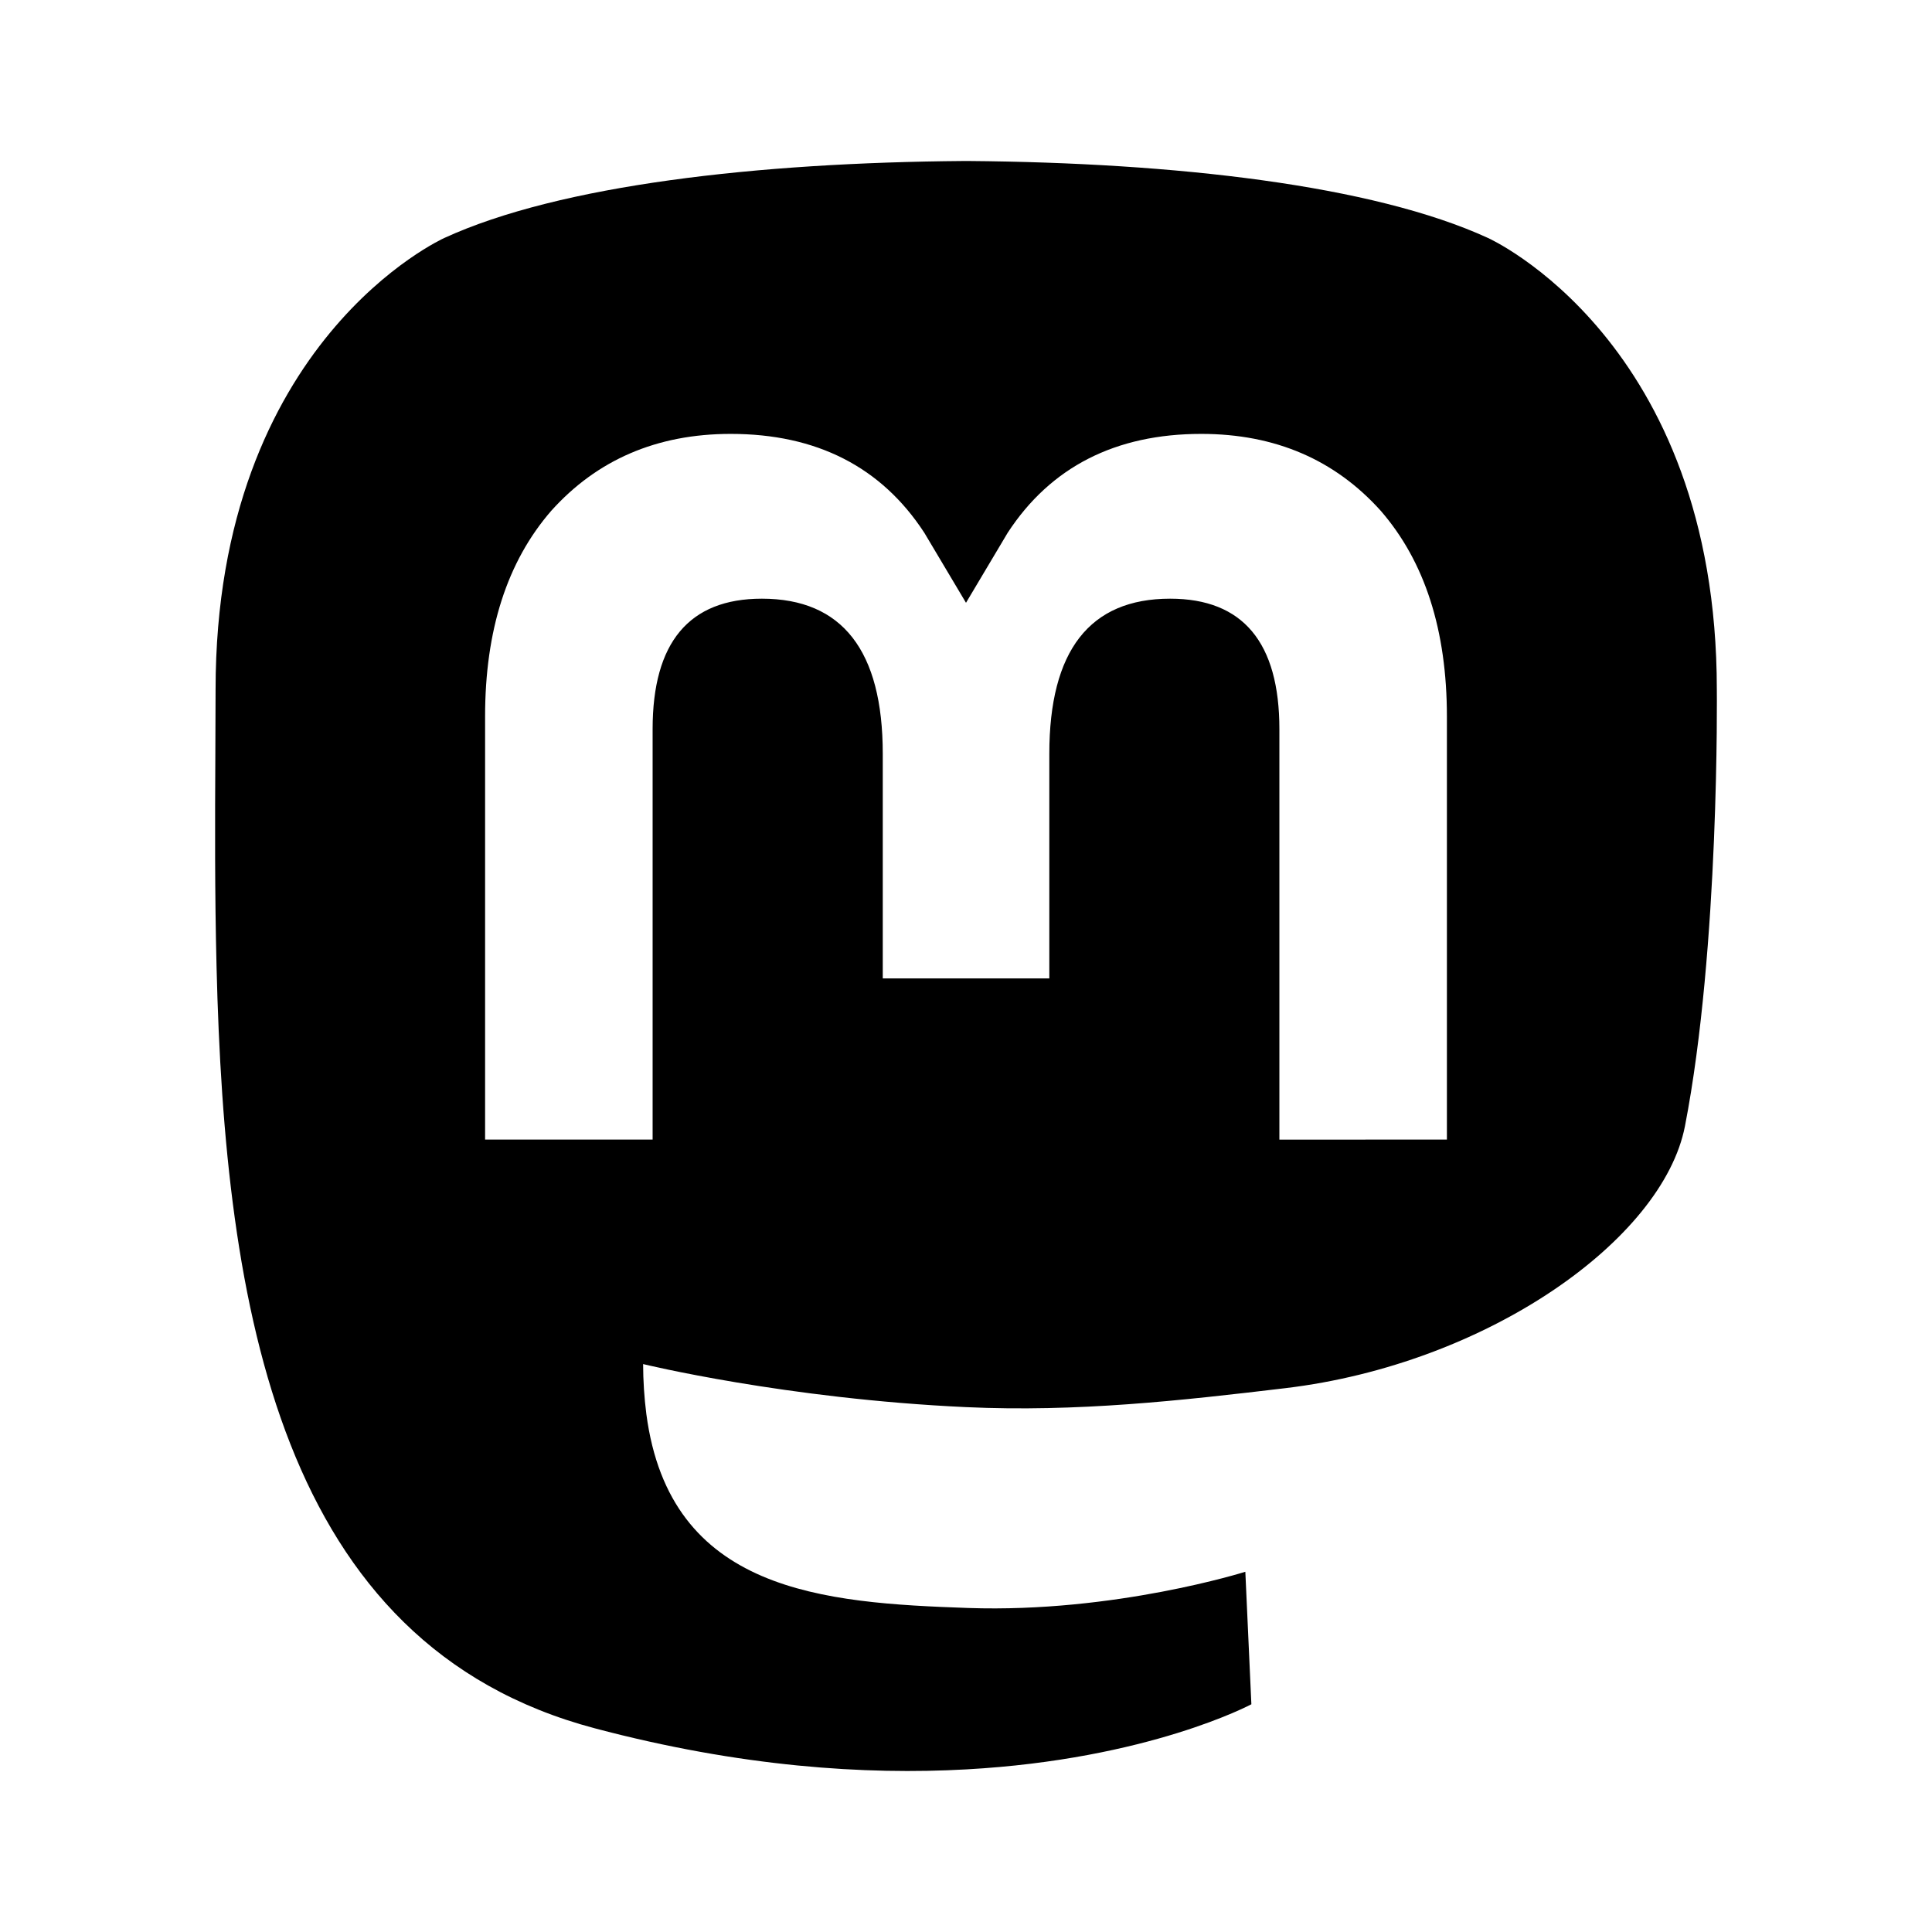
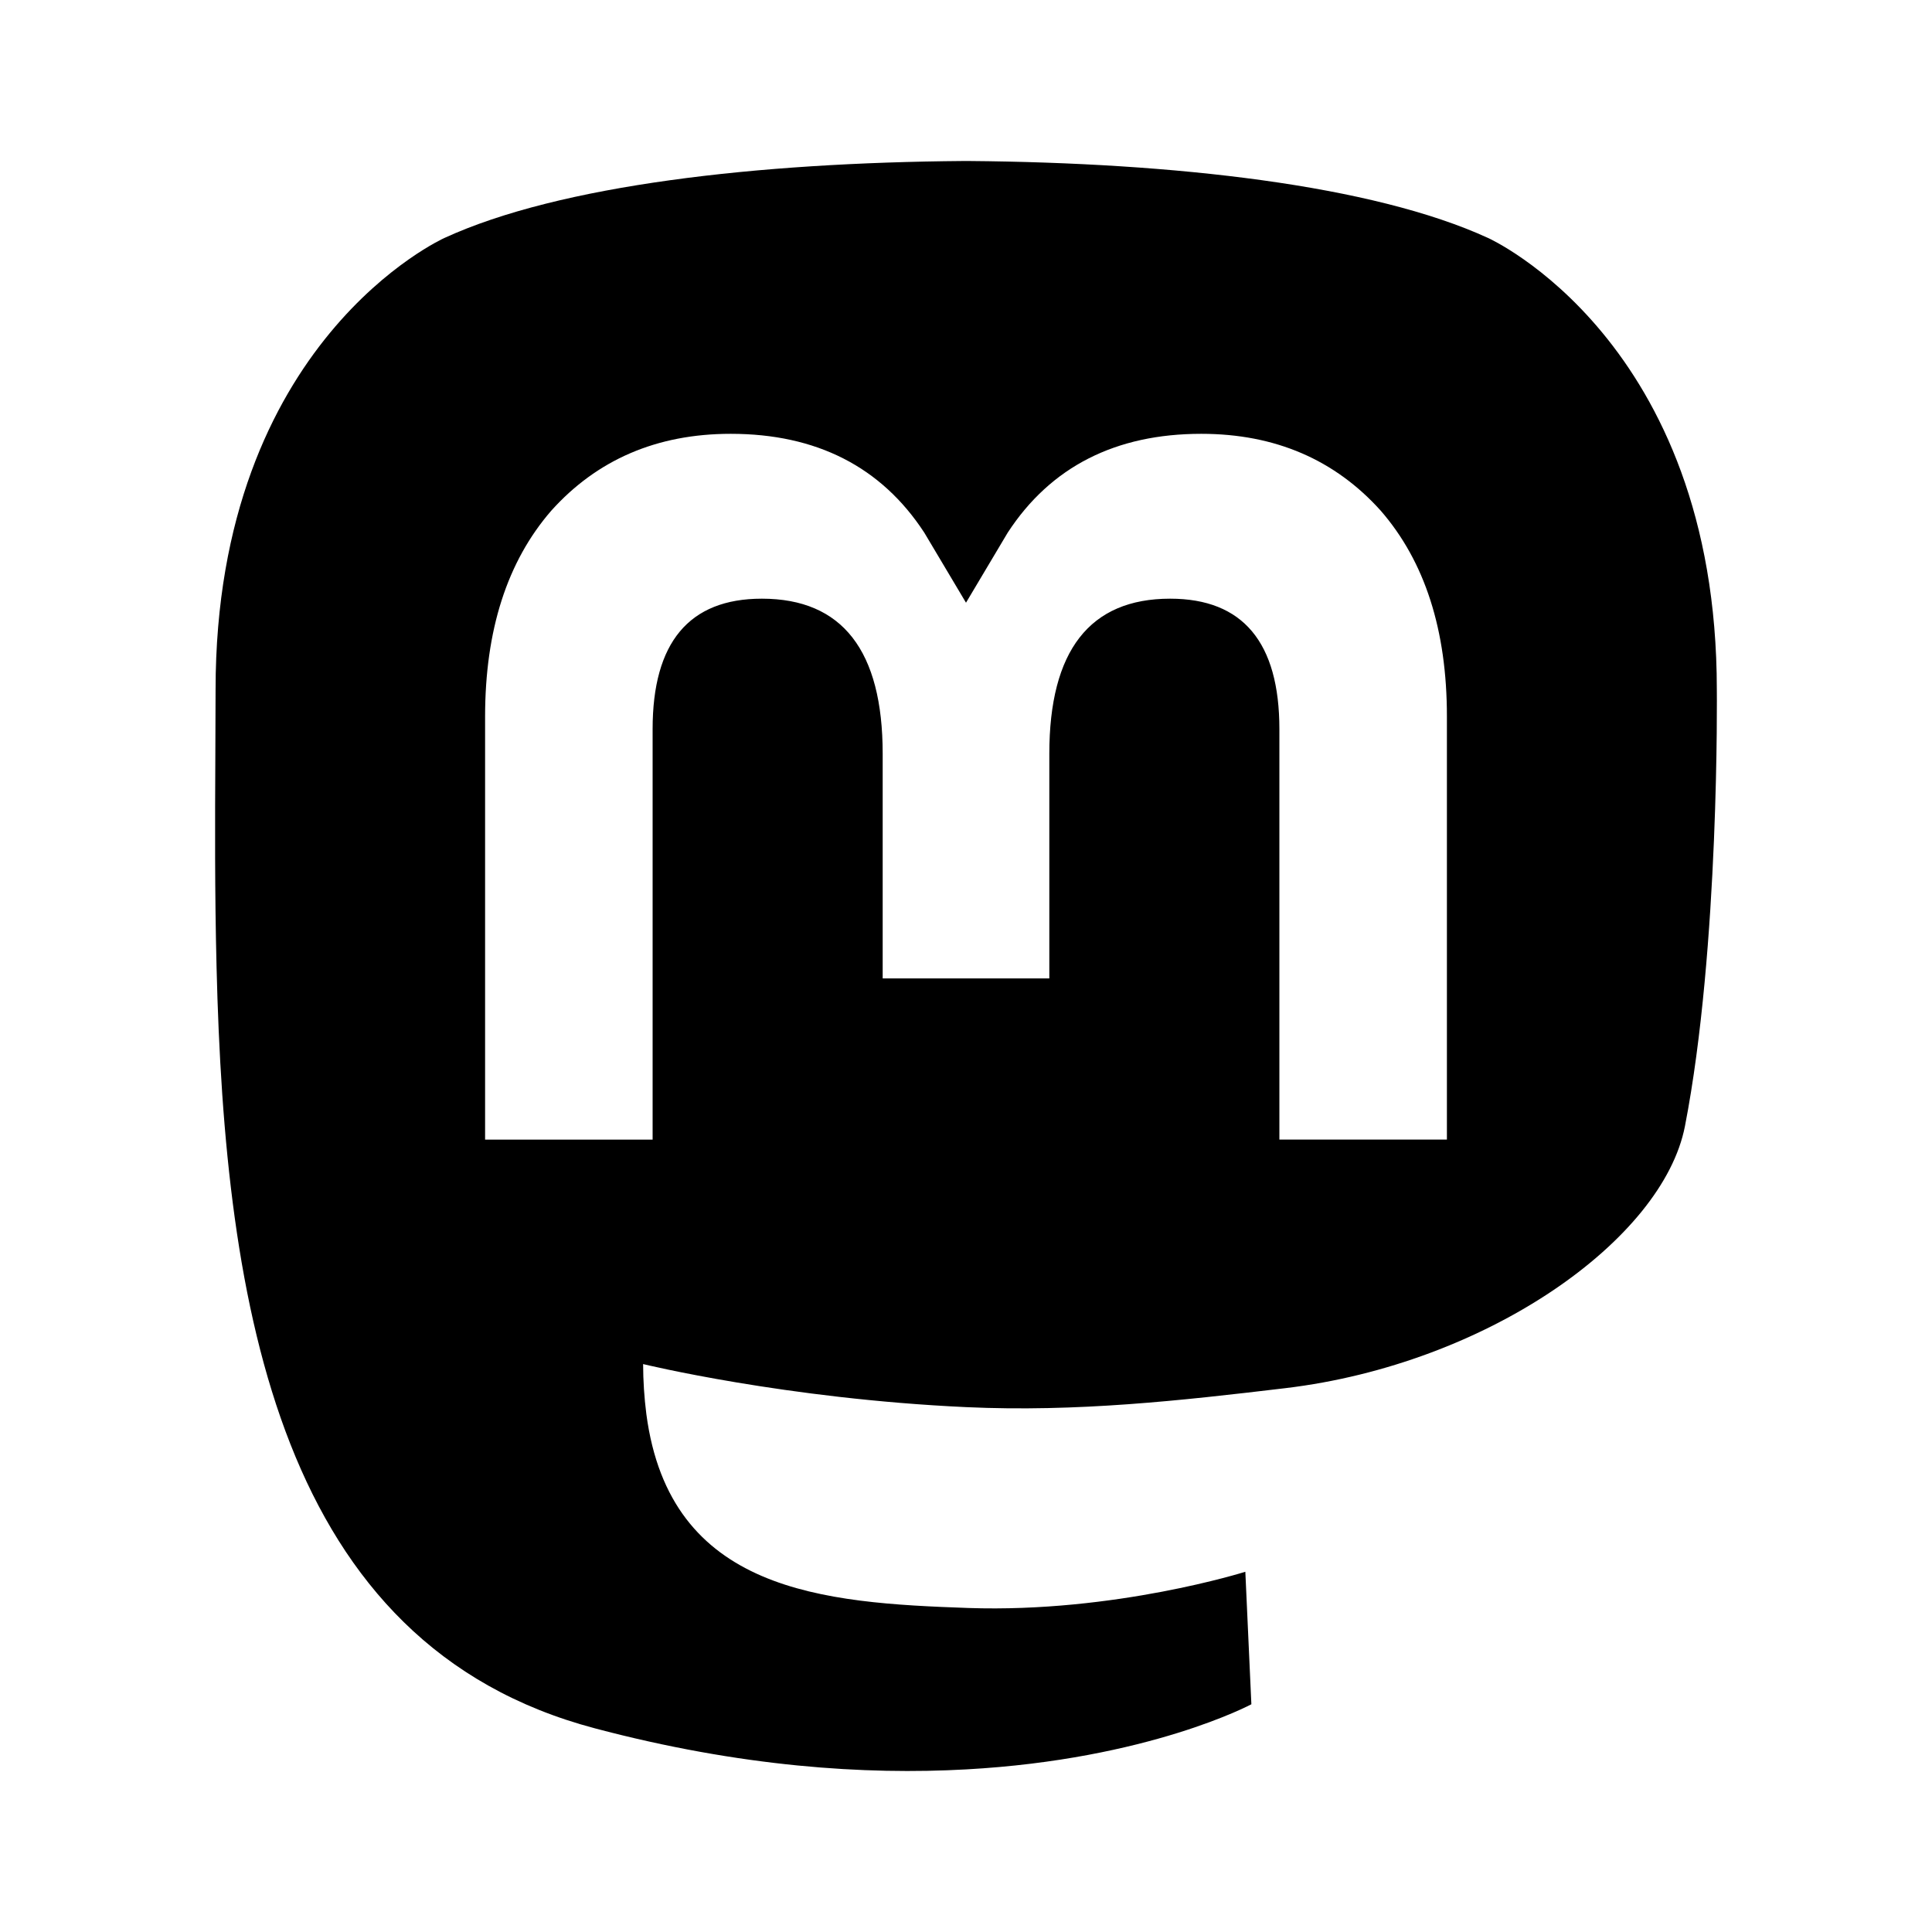
<svg xmlns="http://www.w3.org/2000/svg" width="24" height="24" viewBox="0 0 24 24" fill="currentcolor">
-   <path fill-rule="evenodd" d="M15.969 17.244c2.505-.3 4.687-1.843 4.962-3.254.432-2.223.396-5.424.396-5.424 0-4.338-2.843-5.61-2.843-5.61-1.433-.658-3.894-.935-6.45-.956h-.064c-2.556.02-5.016.298-6.45.956 0 0-2.842 1.272-2.842 5.61l-.003.828c-.004.8-.008 1.687.015 2.613.103 4.243.778 8.425 4.7 9.463 1.81.48 3.363.58 4.613.51 2.268-.125 3.542-.809 3.542-.809l-.075-1.646s-1.62.512-3.441.45c-1.804-.063-3.708-.195-4-2.41a5 5 0 0 1-.04-.62s1.77.432 4.014.535c1.372.063 2.659-.08 3.966-.236m2.005-3.088V8.903q0-1.611-.822-2.558c-.567-.631-1.308-.955-2.229-.955-1.065 0-1.871.41-2.405 1.228l-.518.87-.518-.87c-.534-.819-1.34-1.228-2.405-1.228-.92 0-1.662.324-2.229.955q-.823.947-.822 2.558v5.253h2.081V9.057c0-1.075.452-1.62 1.357-1.62 1 0 1.502.647 1.502 1.927v2.79h2.069v-2.79c0-1.28.5-1.927 1.501-1.927.905 0 1.357.545 1.357 1.62v5.1z" clip-rule="evenodd" />
+   <path d="M15.969 17.244c2.506-.3 4.687-1.843 4.962-3.254.432-2.223.396-5.424.396-5.424 0-4.338-2.842-5.61-2.842-5.61-1.434-.658-3.895-.935-6.452-.956h-.062c-2.557.02-5.017.298-6.45.956 0 0-2.843 1.272-2.843 5.61l-.003.828c-.004.8-.008 1.687.015 2.613.103 4.243.778 8.425 4.7 9.463 1.81.48 3.363.58 4.613.51 2.268-.125 3.542-.809 3.542-.809l-.075-1.646s-1.62.512-3.441.45c-1.804-.063-3.708-.195-4-2.41a5 5 0 0 1-.04-.62s1.77.432 4.014.535c1.372.063 2.659-.08 3.966-.236m2.005-3.088h-2.081V9.057c0-1.075-.452-1.62-1.357-1.62-1 0-1.501.647-1.501 1.927v2.79h-2.07v-2.79c0-1.28-.5-1.927-1.501-1.927-.905 0-1.357.545-1.357 1.62v5.1H6.026V8.902q0-1.611.822-2.558c.567-.631 1.308-.955 2.229-.955 1.065 0 1.871.41 2.405 1.228l.518.87.518-.87c.534-.819 1.34-1.228 2.405-1.228.92 0 1.662.324 2.229.955q.823.947.822 2.558z" />
</svg>
